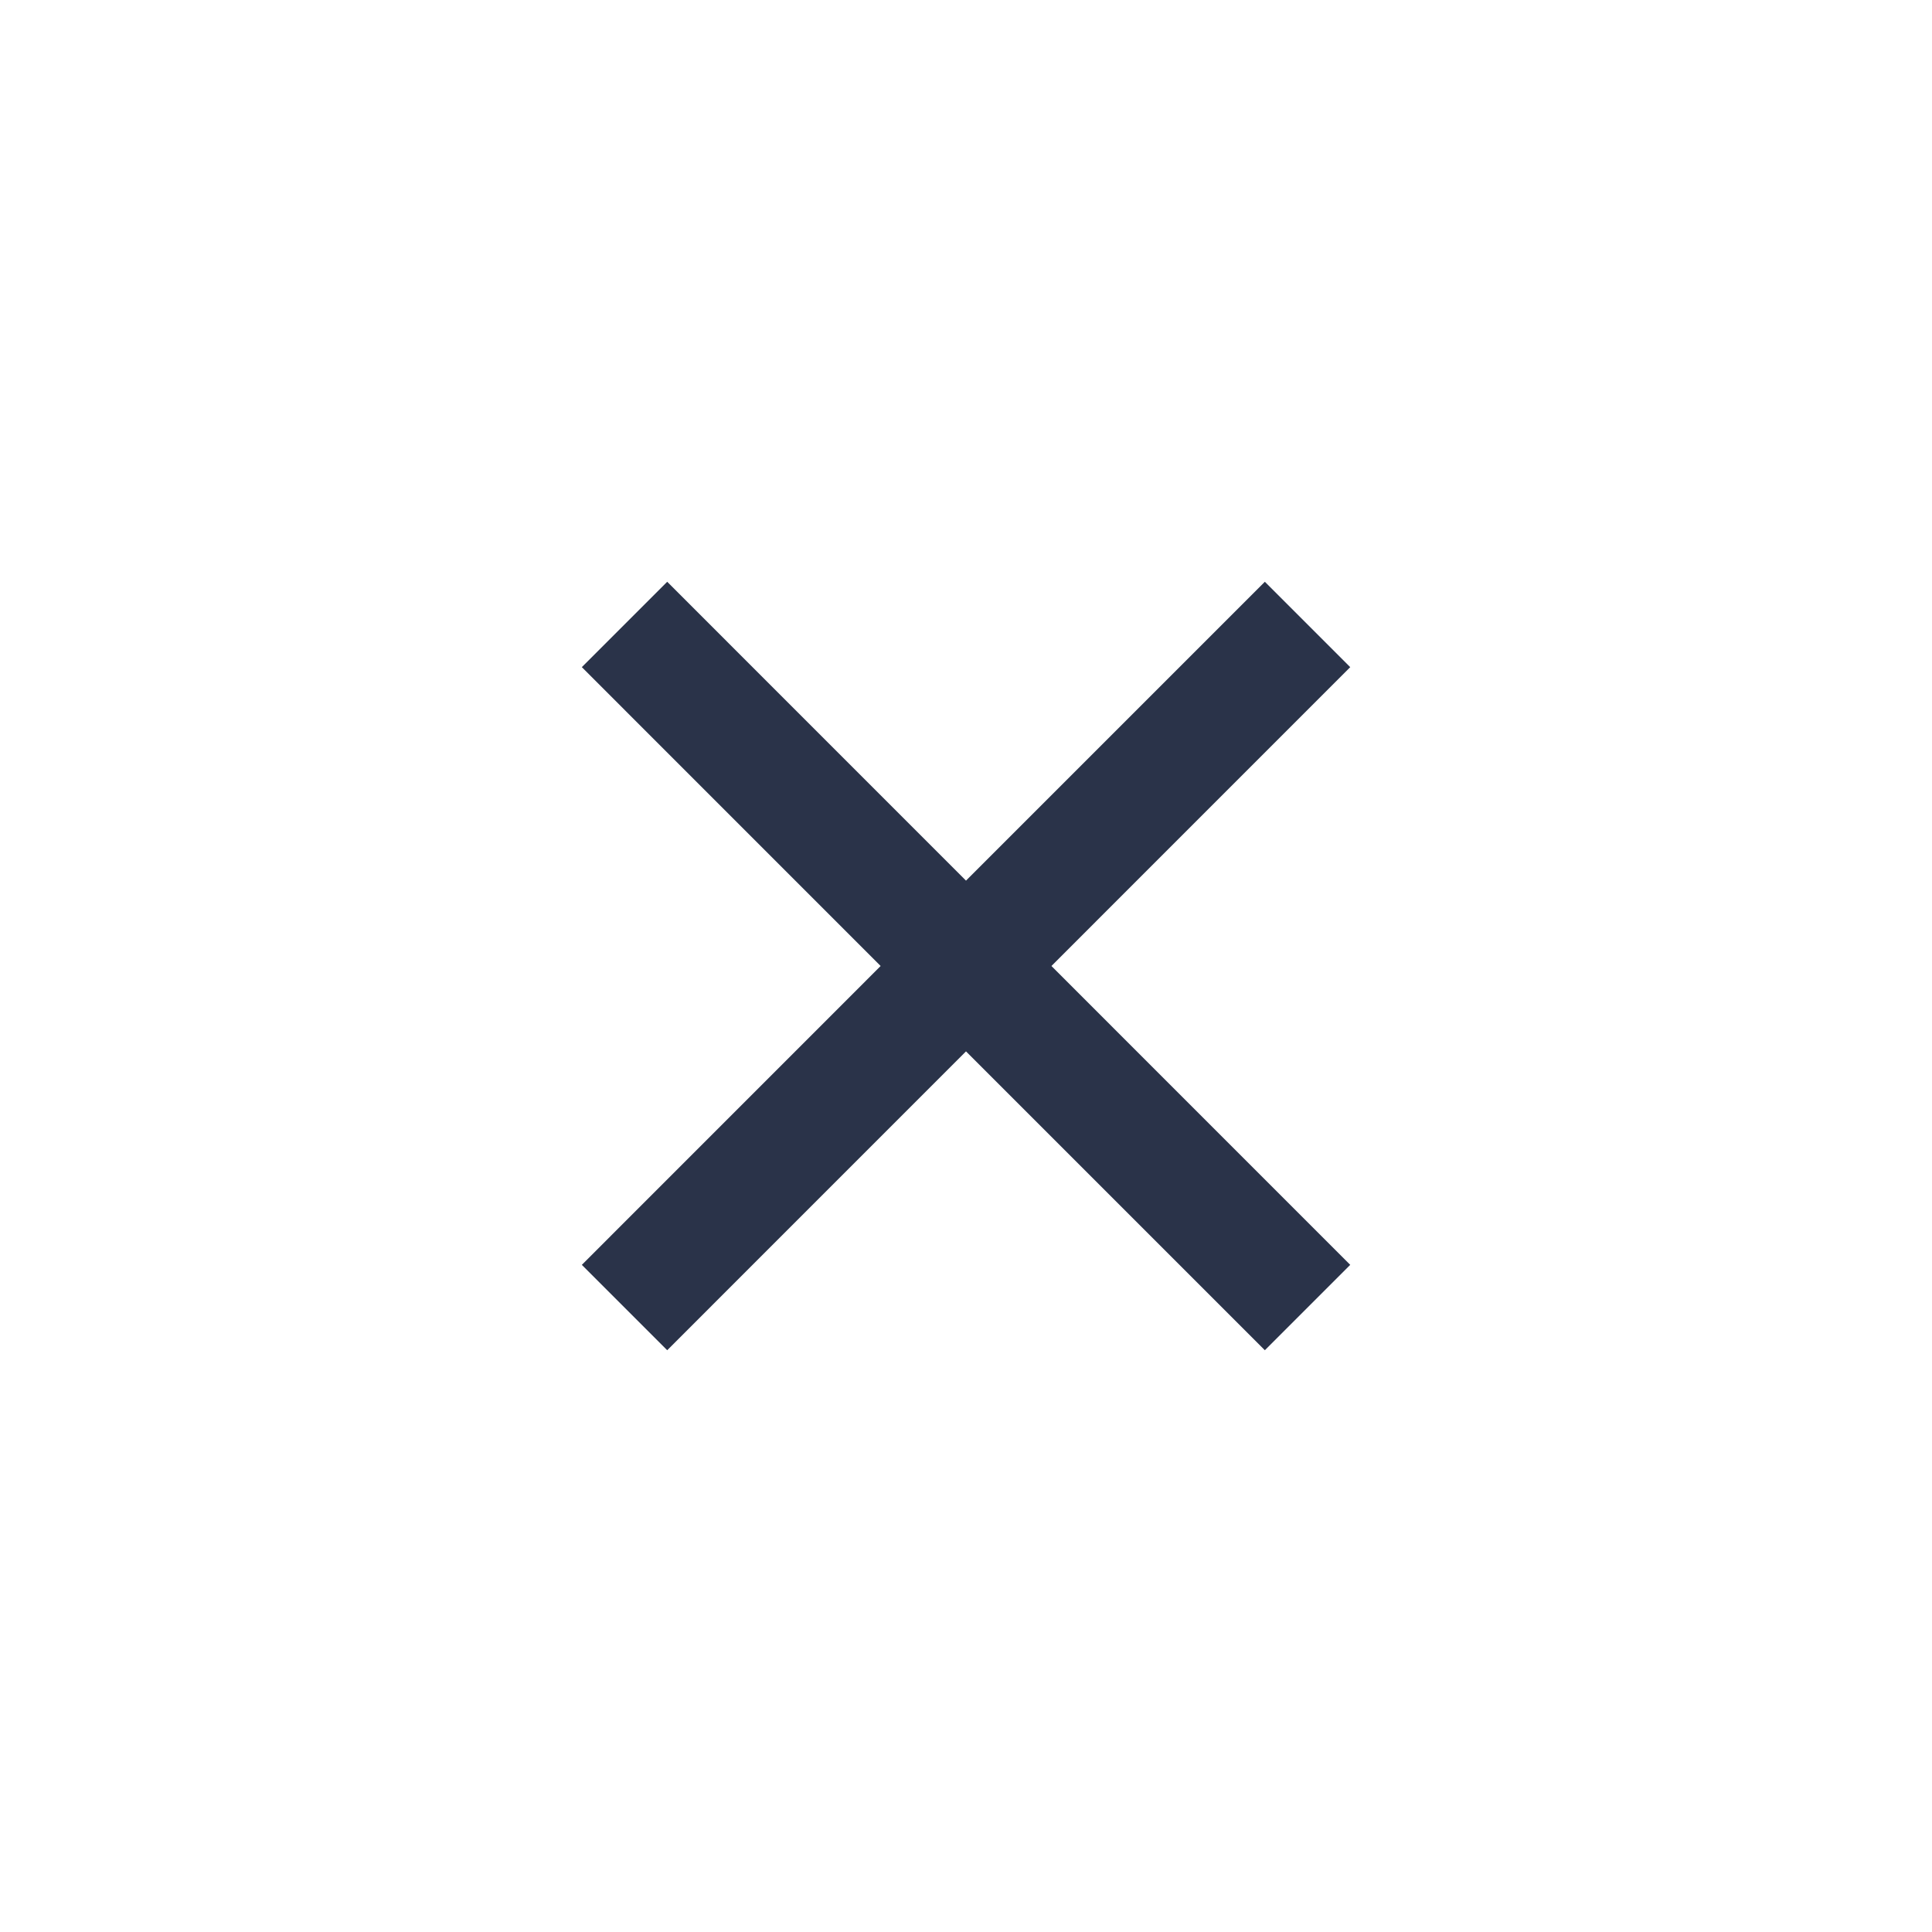
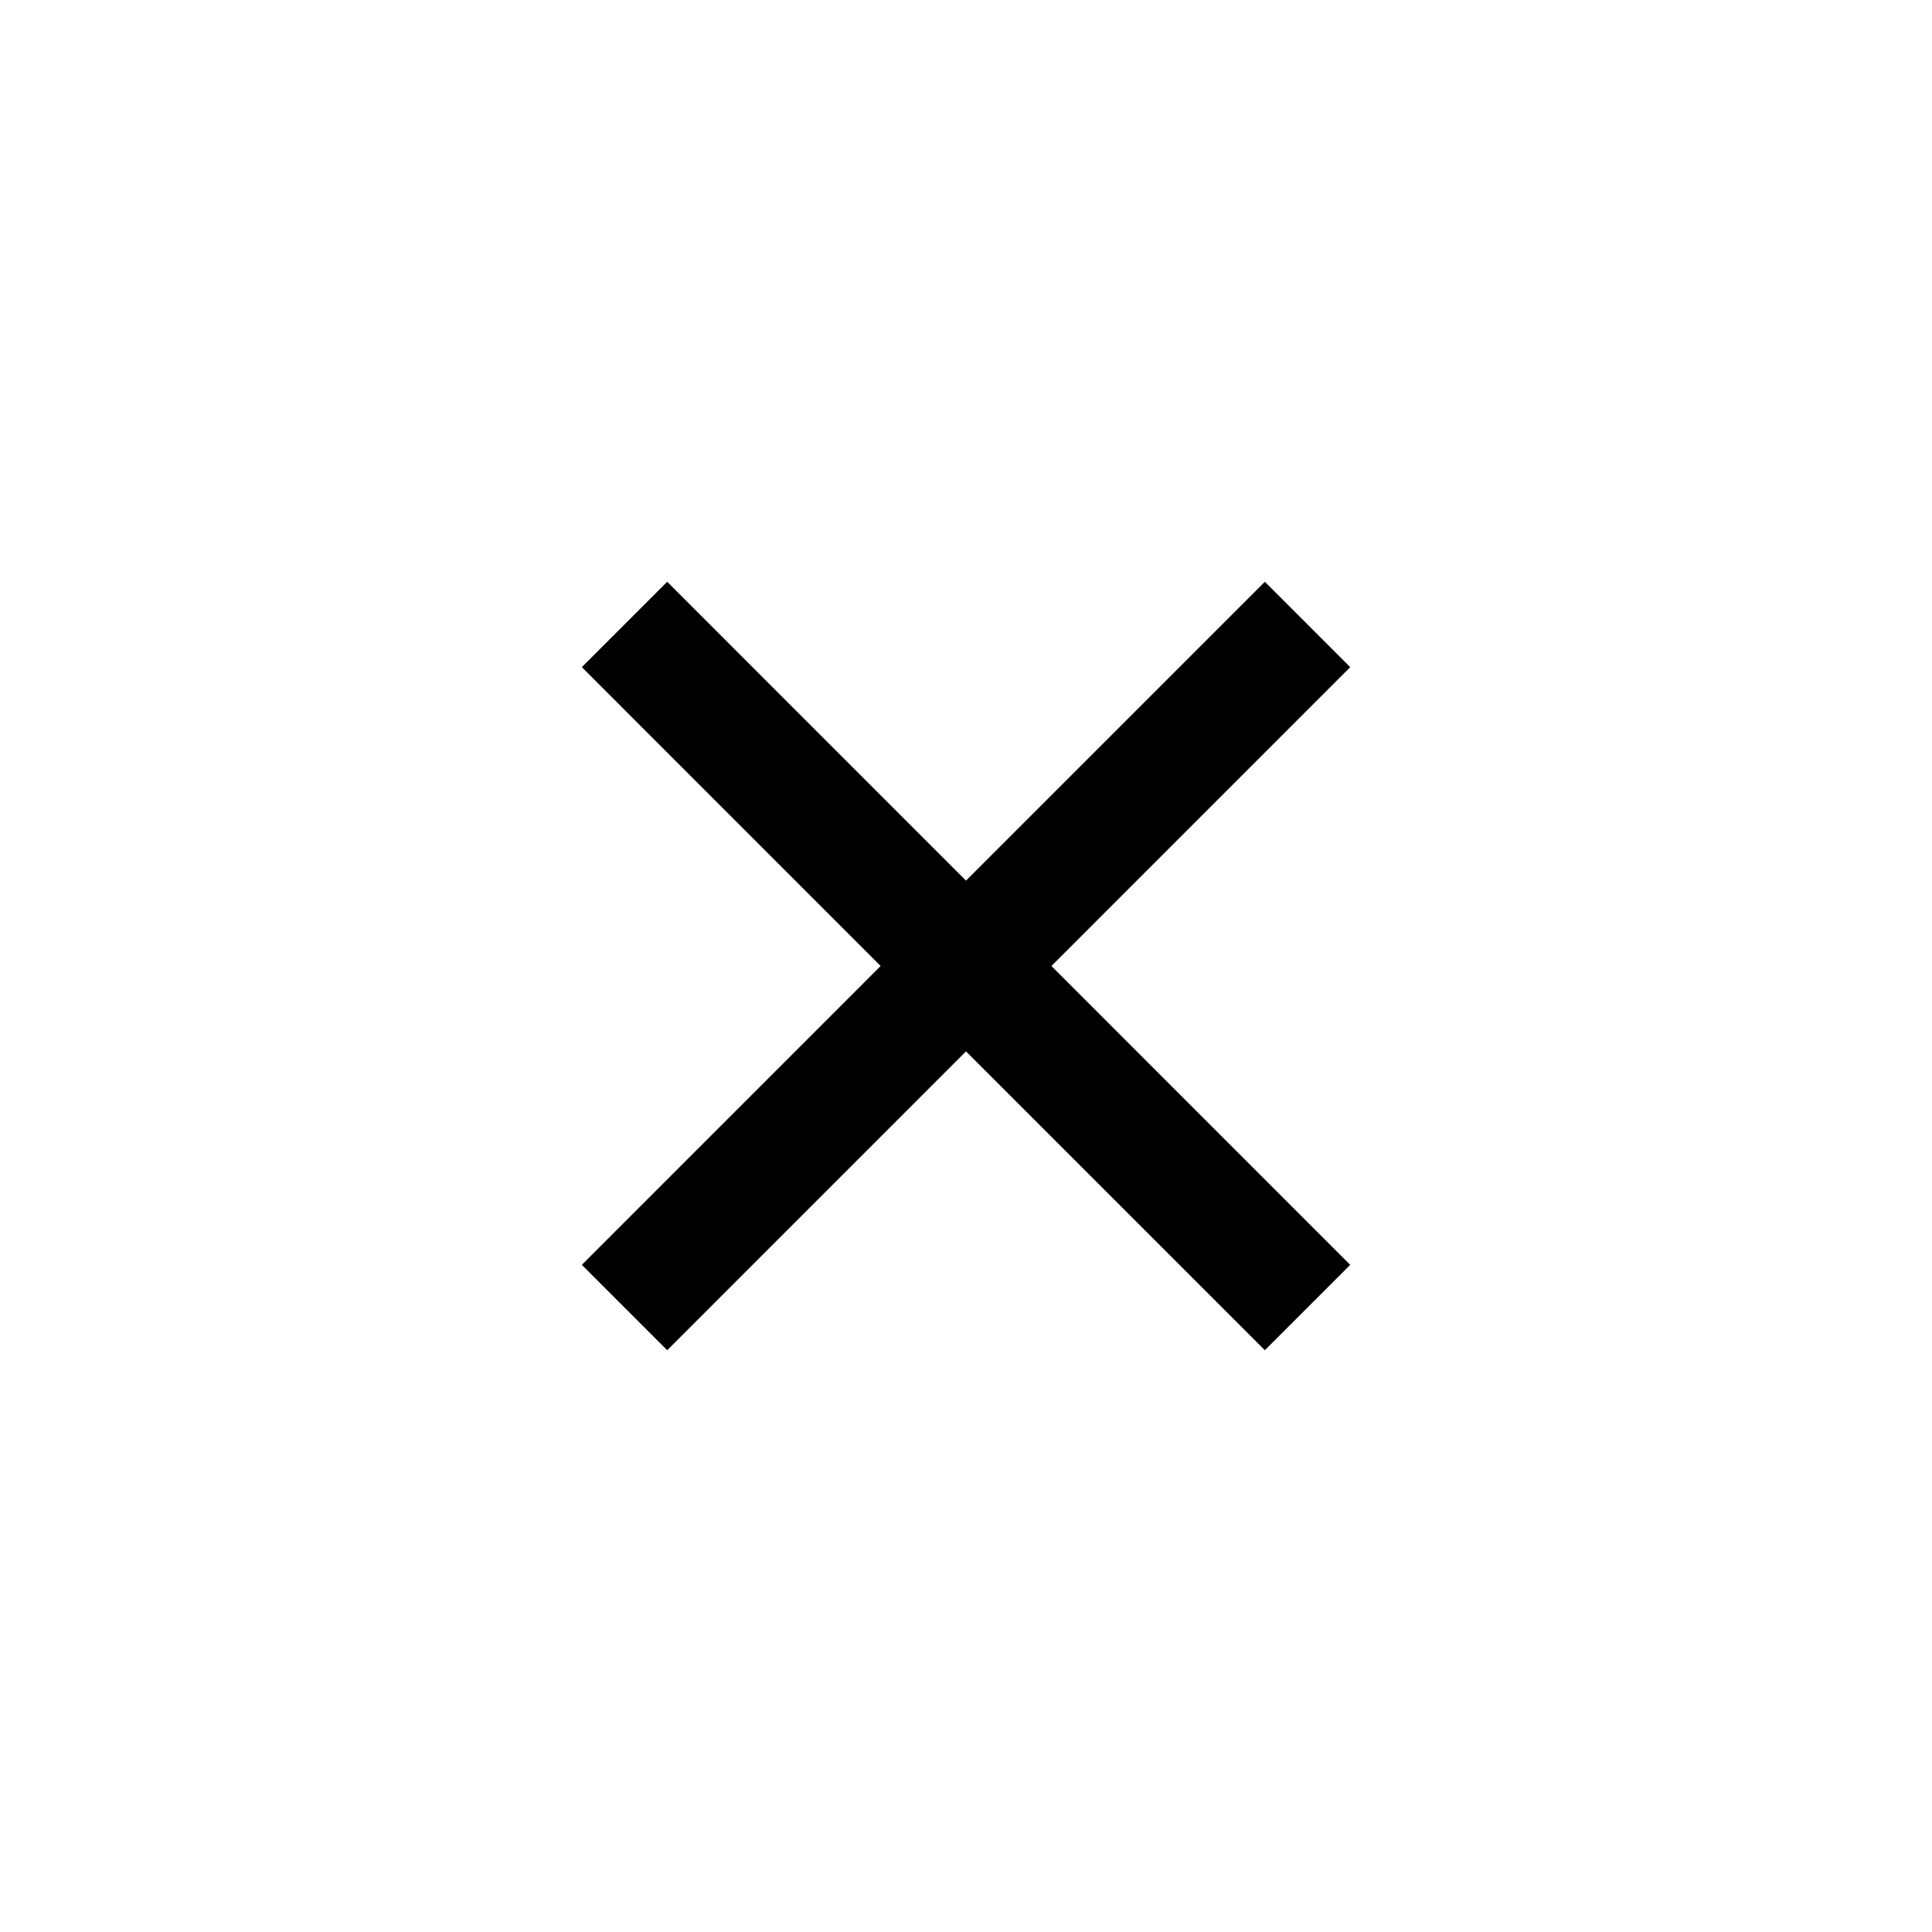
<svg xmlns="http://www.w3.org/2000/svg" width="32" height="32" viewBox="0 0 32 32" fill="none">
-   <path d="M17.415 16L22.364 20.95L20.95 22.364L16 17.414L11.051 22.364L9.637 20.95L14.586 16L9.637 11.05L11.051 9.636L16 14.586L20.95 9.636L22.364 11.05L17.415 16Z" fill="#2A3349" />
+   <path d="M17.415 16L22.364 20.95L20.95 22.364L16 17.414L11.051 22.364L9.637 20.95L14.586 16L9.637 11.05L11.051 9.636L16 14.586L20.95 9.636L22.364 11.05L17.415 16Z" fill="currentColor" />
</svg>
